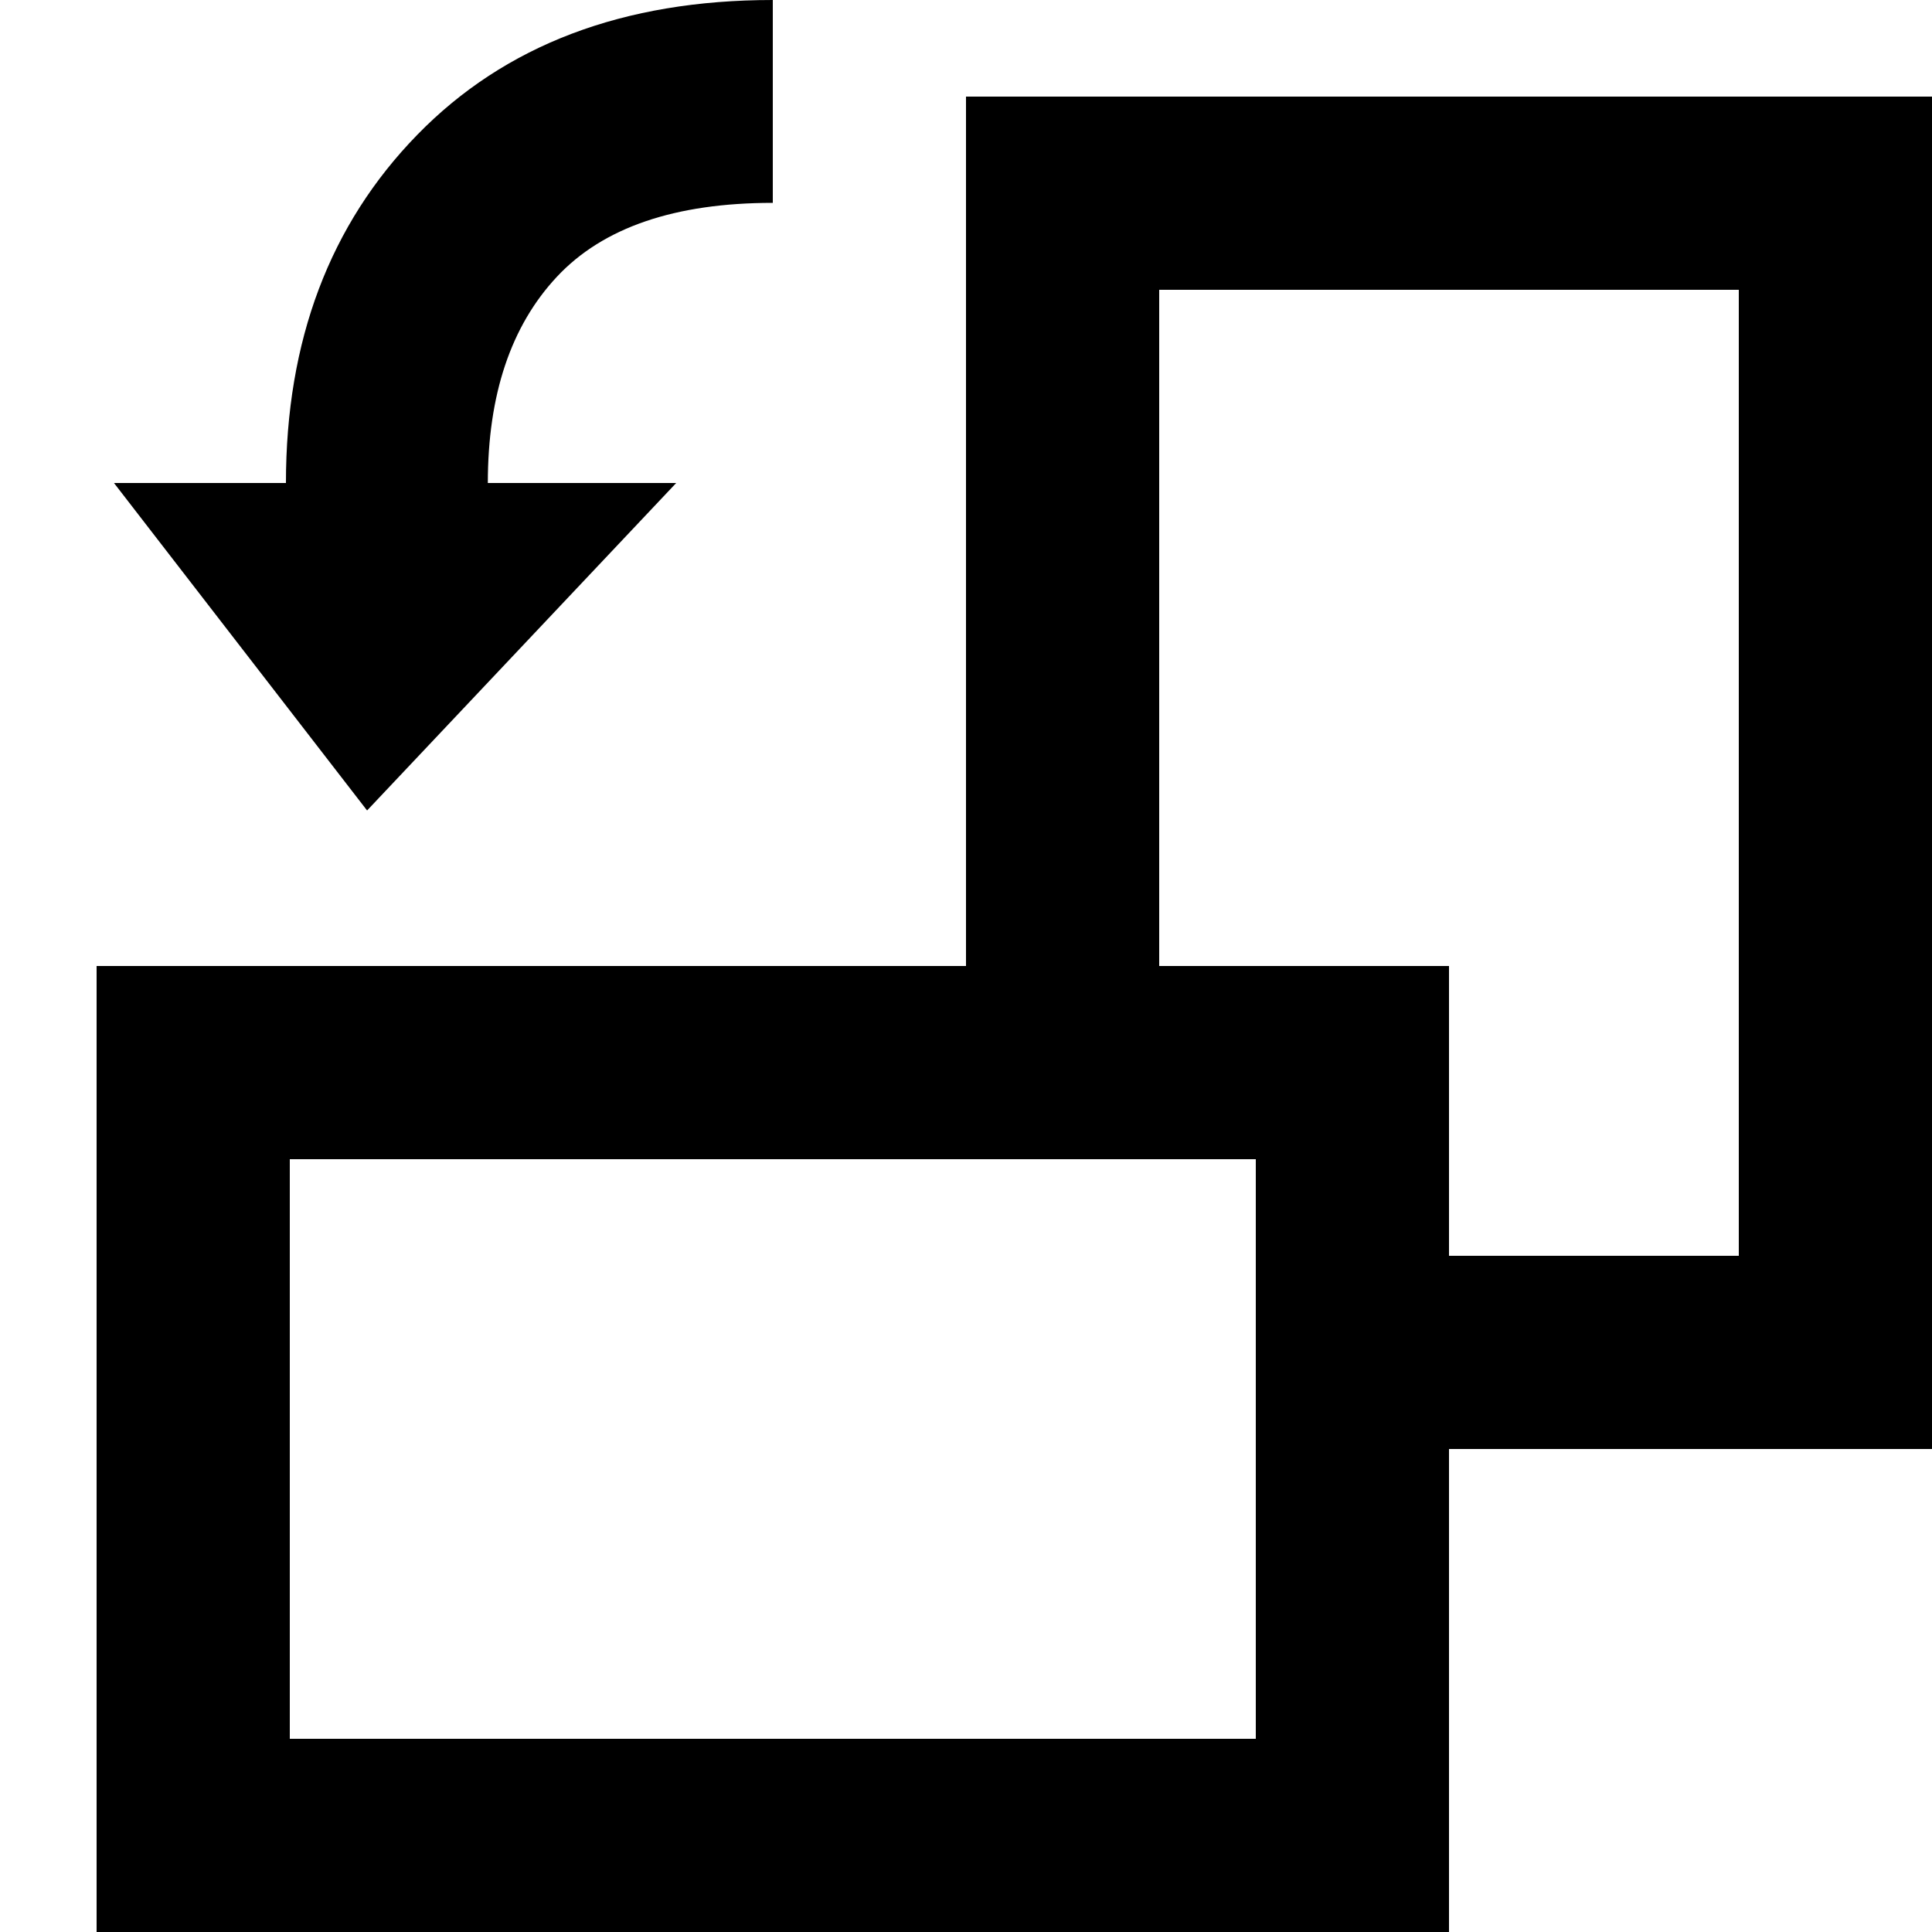
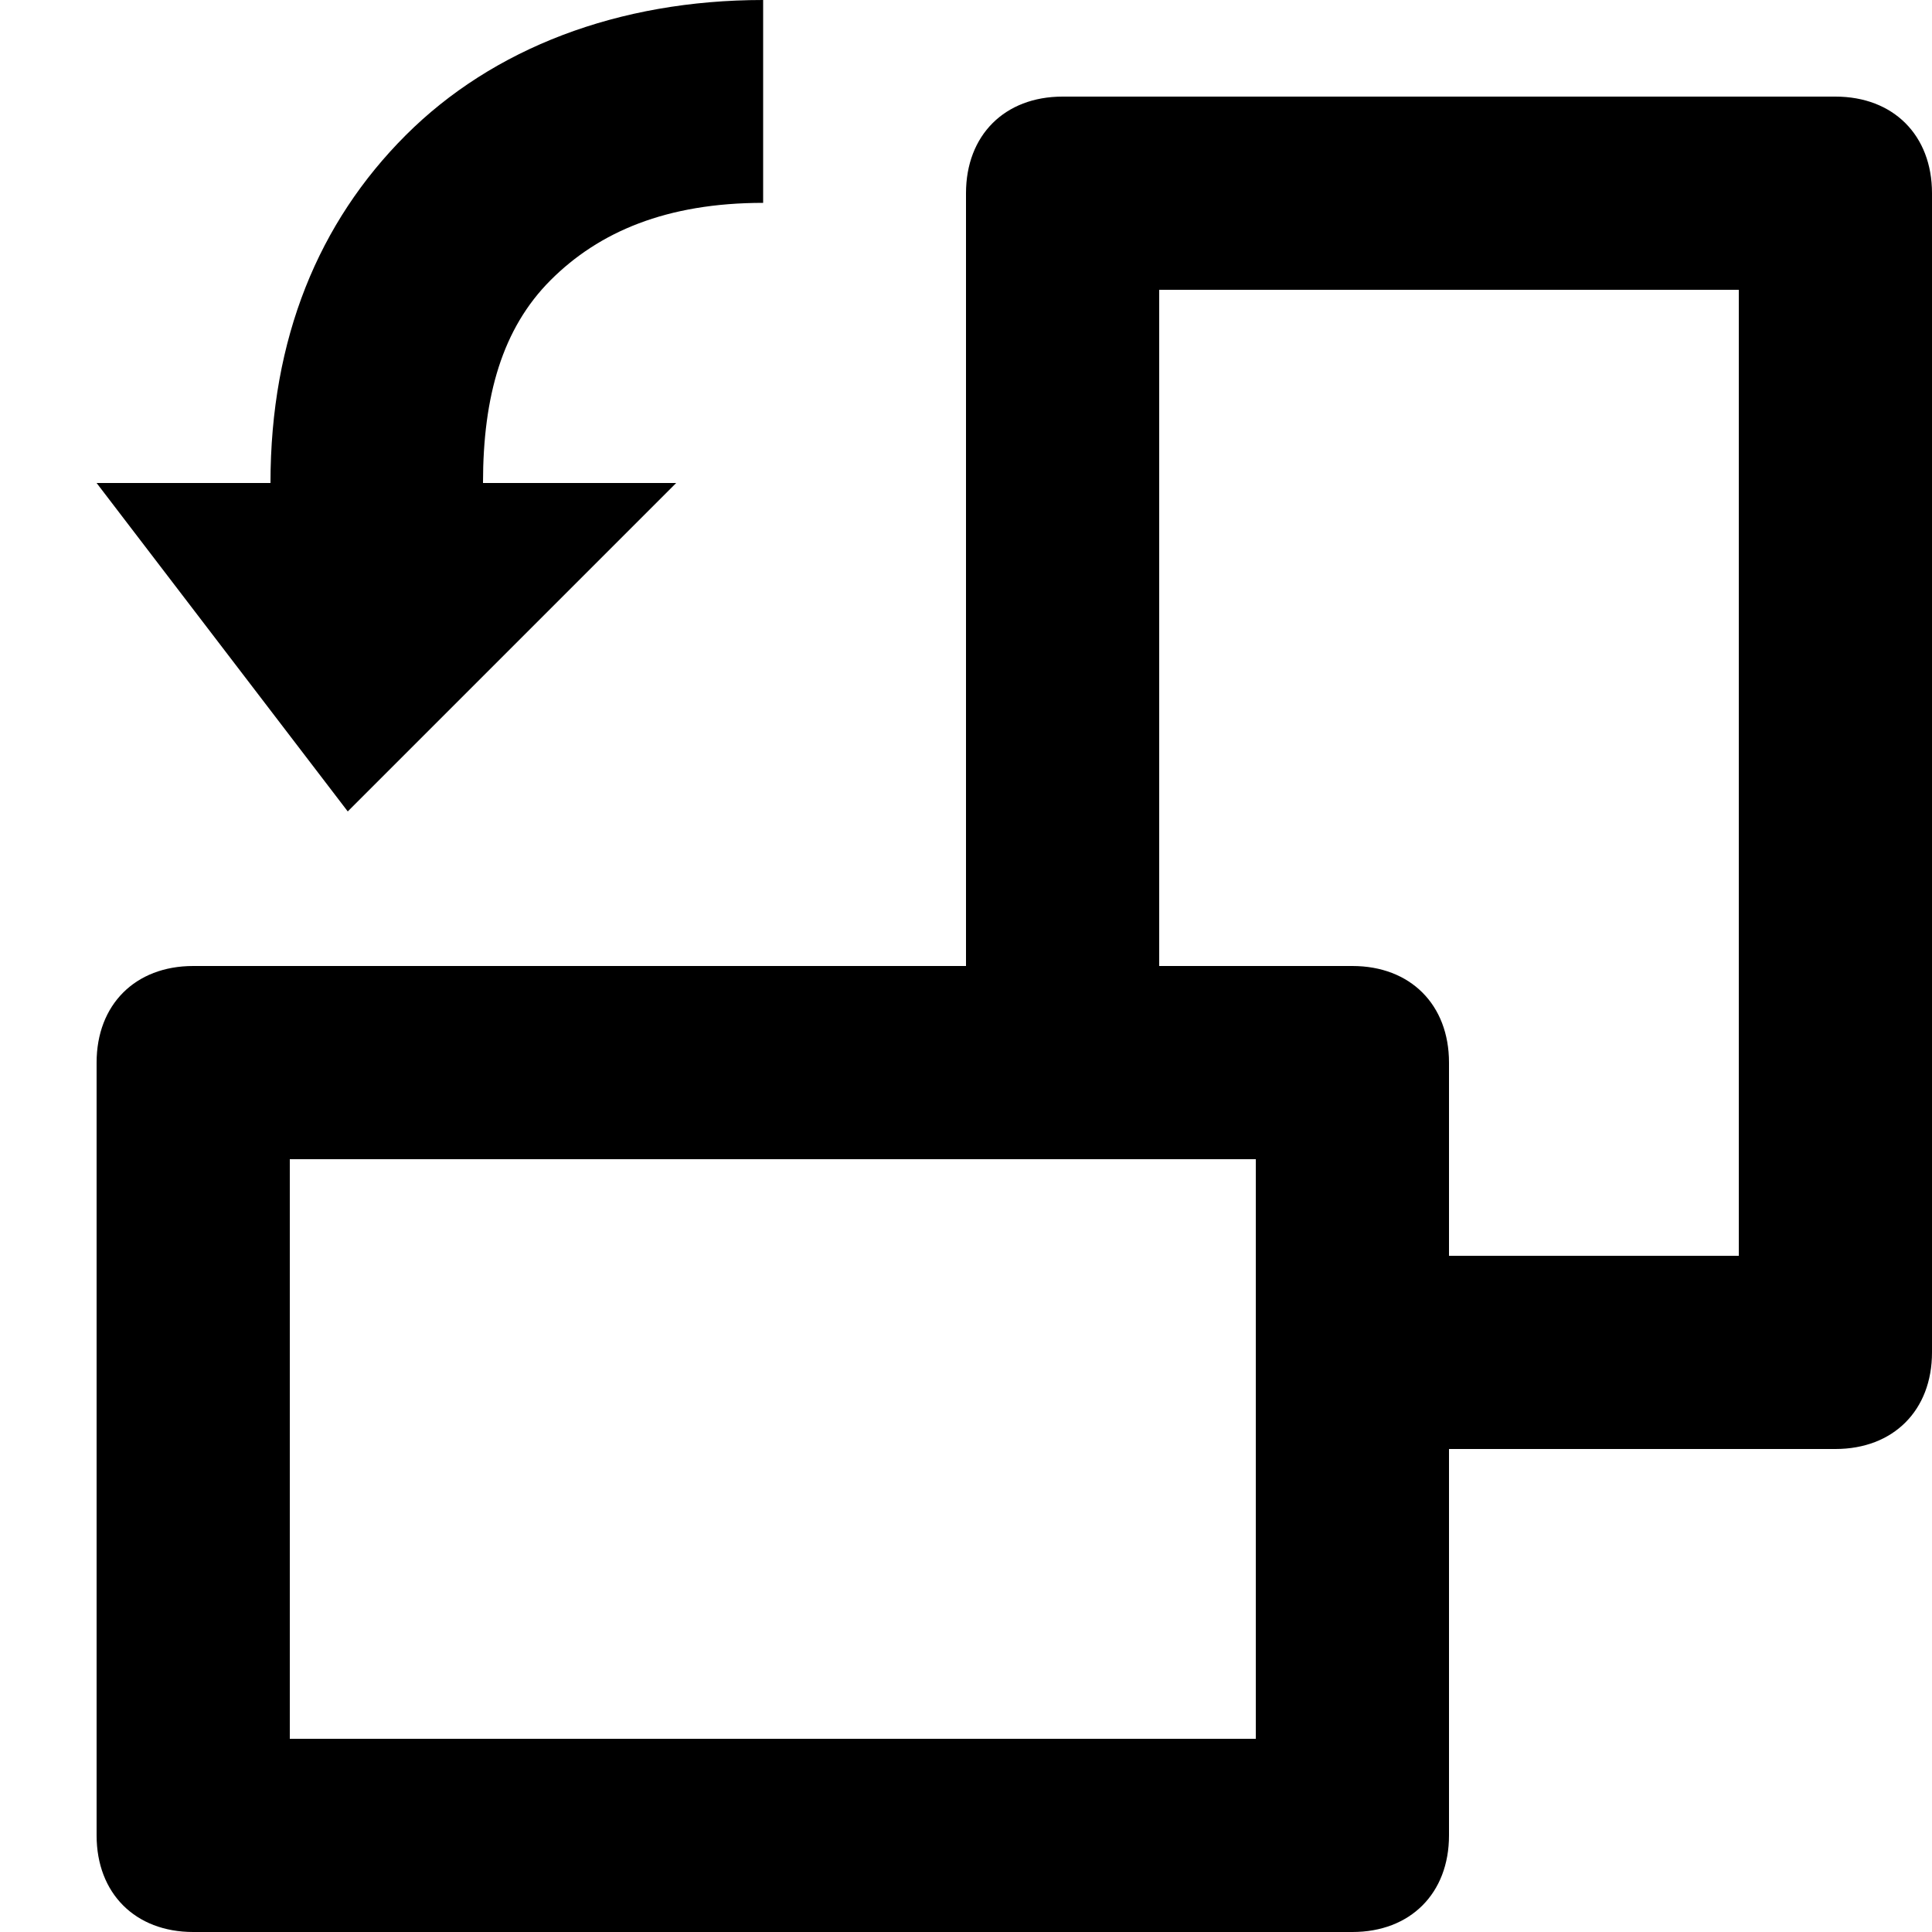
- <svg xmlns="http://www.w3.org/2000/svg" version="1.1" width="20" height="20" viewBox="0 0 20 20">
-   <g>
- </g>
-   <path d="M7 5h-1.95q0-1.37 0.715-2.135t2.235-0.765v-2.1q-2.32 0-3.68 1.395t-1.36 3.605h-1.78l2.62 3.39zM20 1v14h-5v5h-14v-10h9v-9h10zM18 3h-6v7h3v3h3v-10zM13 12h-10v6h10v-6z" fill="#000000" />
+ <svg xmlns="http://www.w3.org/2000/svg" version="1.1" id="Layer_1" x="0px" y="0px" viewBox="-295 387 20 20" style="enable-background:new -295 387 20 20;" xml:space="preserve">
+   <path d="M-288,392h-2c0-0.9,0.2-1.6,0.7-2.1c0.5-0.5,1.2-0.8,2.2-0.8V387c-1.5,0-2.8,0.5-3.7,1.4c-0.9,0.9-1.4,2.1-1.4,3.6h-1.8  l2.6,3.4L-288,392z M-275,389v12c0,0.6-0.4,1-1,1h-4v4c0,0.6-0.4,1-1,1h-12c-0.6,0-1-0.4-1-1v-8c0-0.6,0.4-1,1-1h8v-8  c0-0.6,0.4-1,1-1h8C-275.4,388-275,388.4-275,389z M-277,390h-6v7h2c0.6,0,1,0.4,1,1v2h3V390z M-282,399h-10v6h10V399z" />
</svg>
